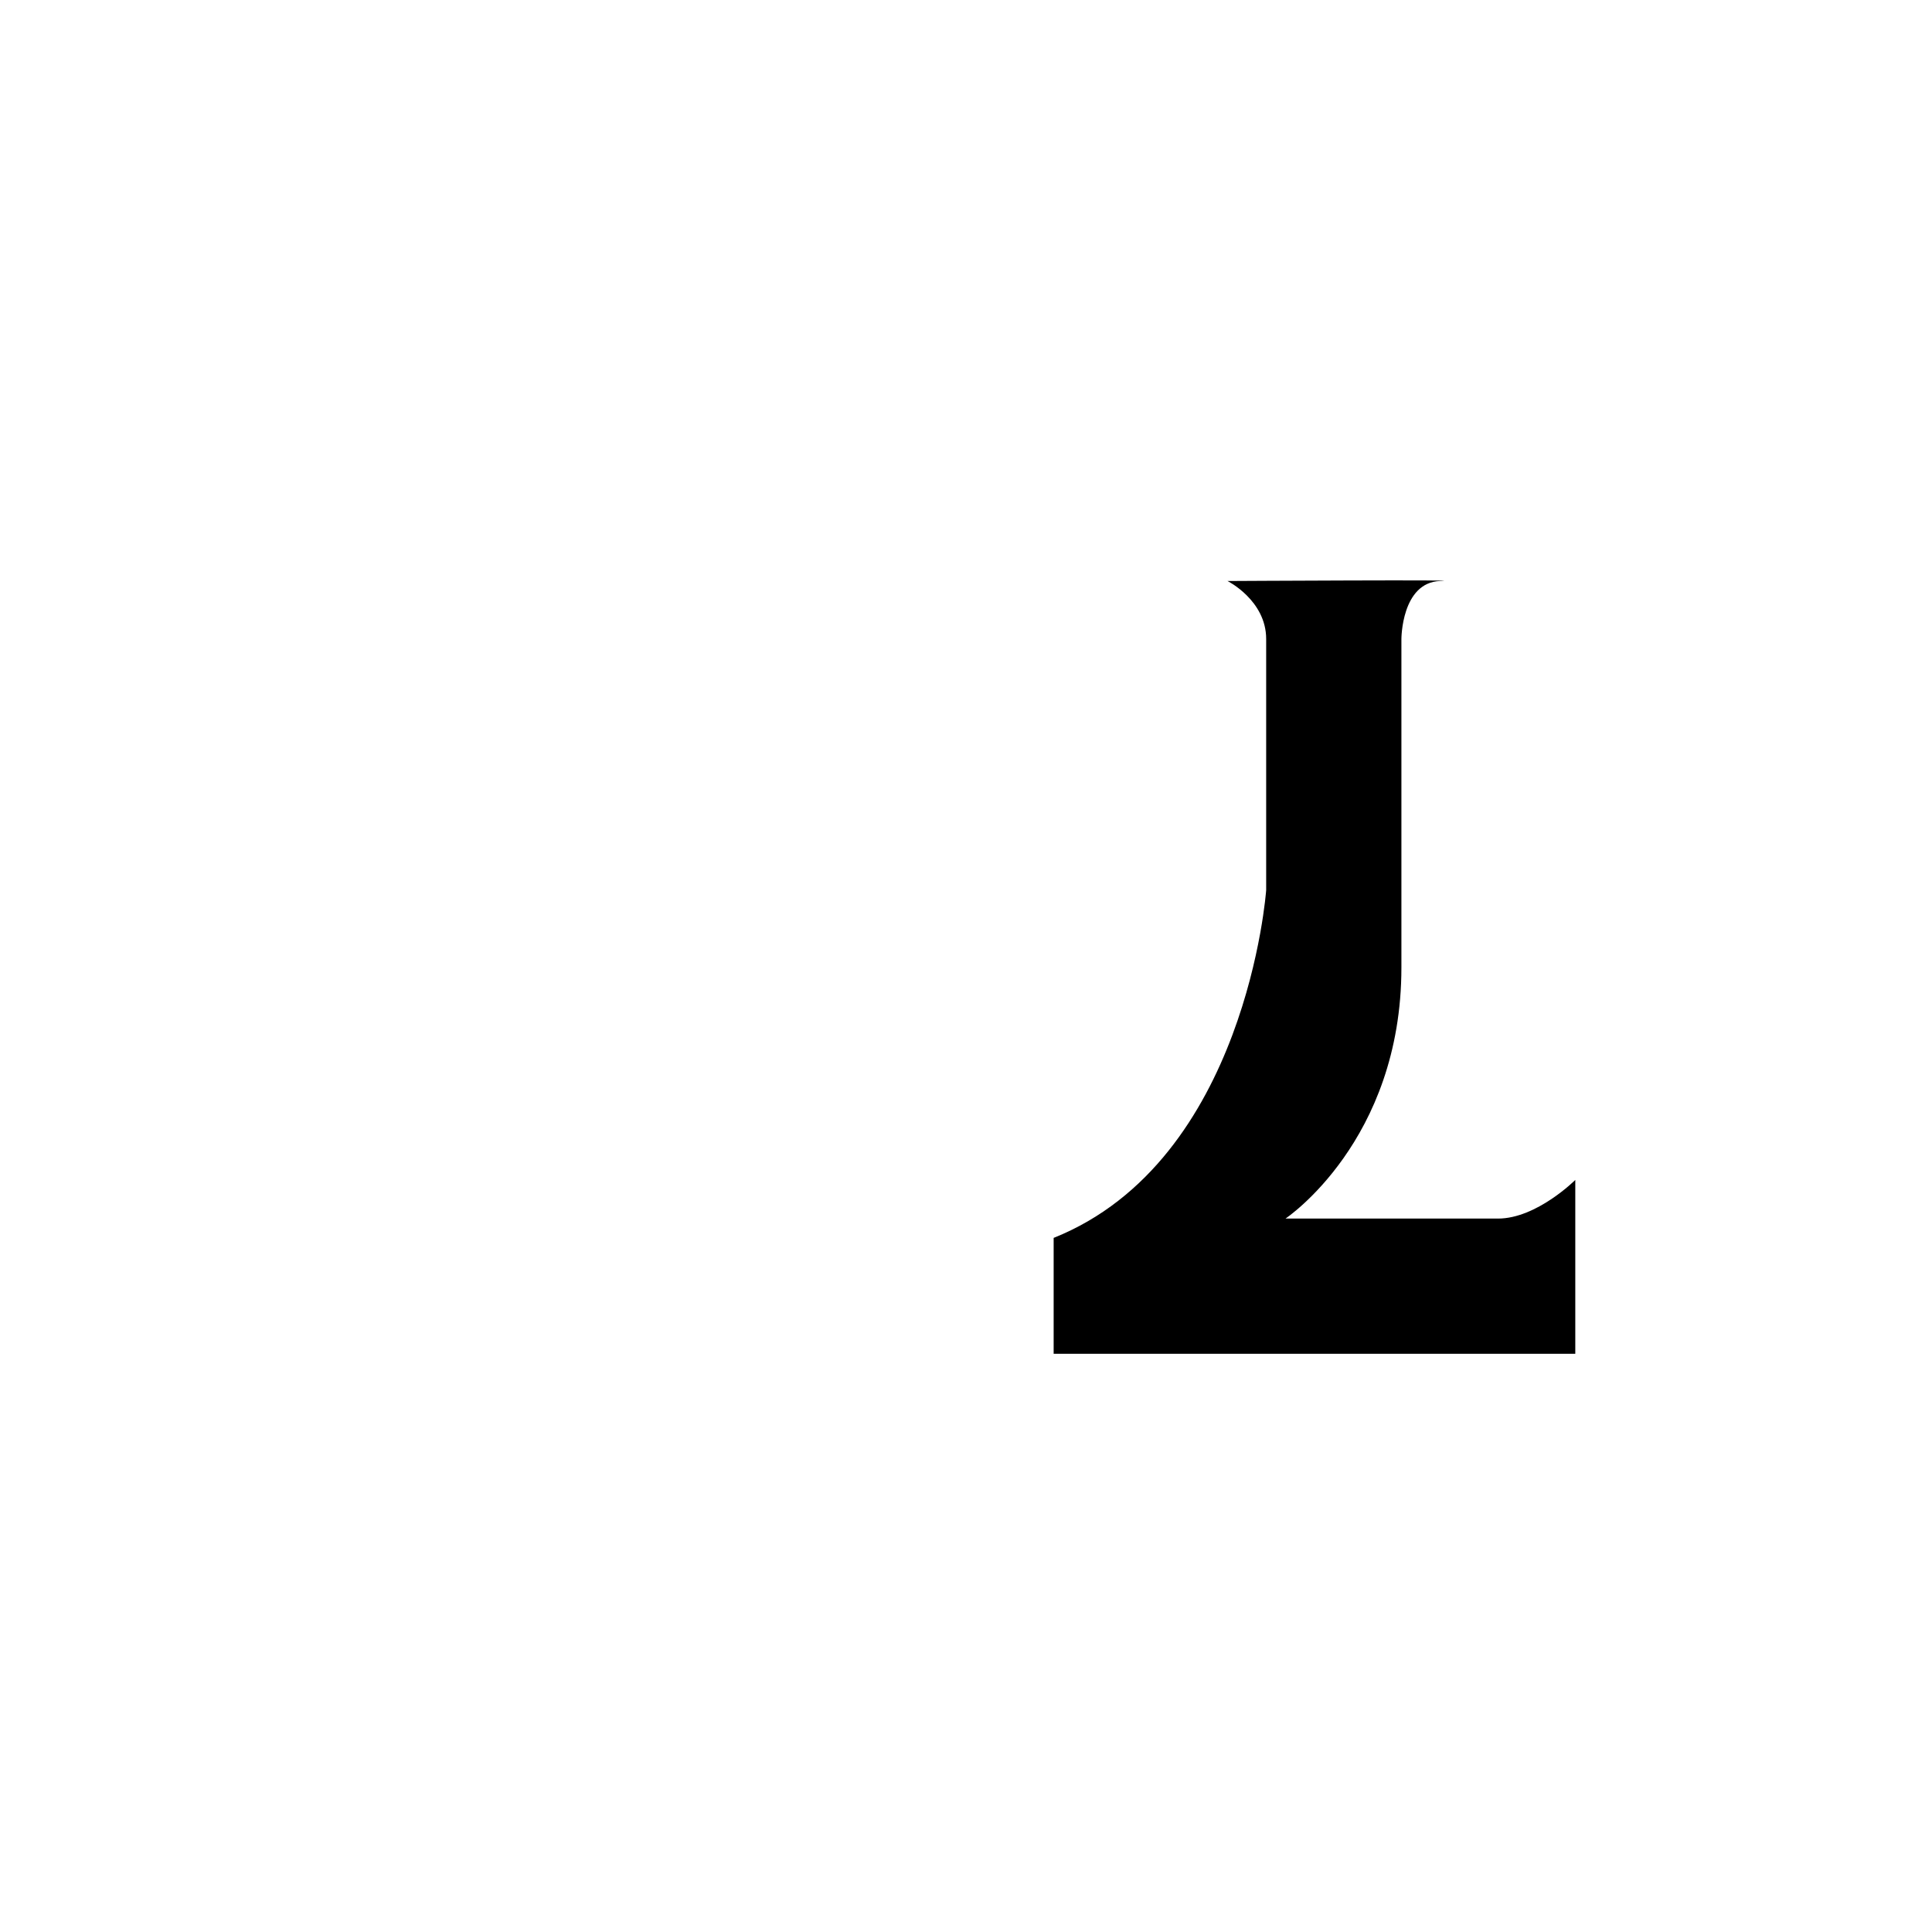
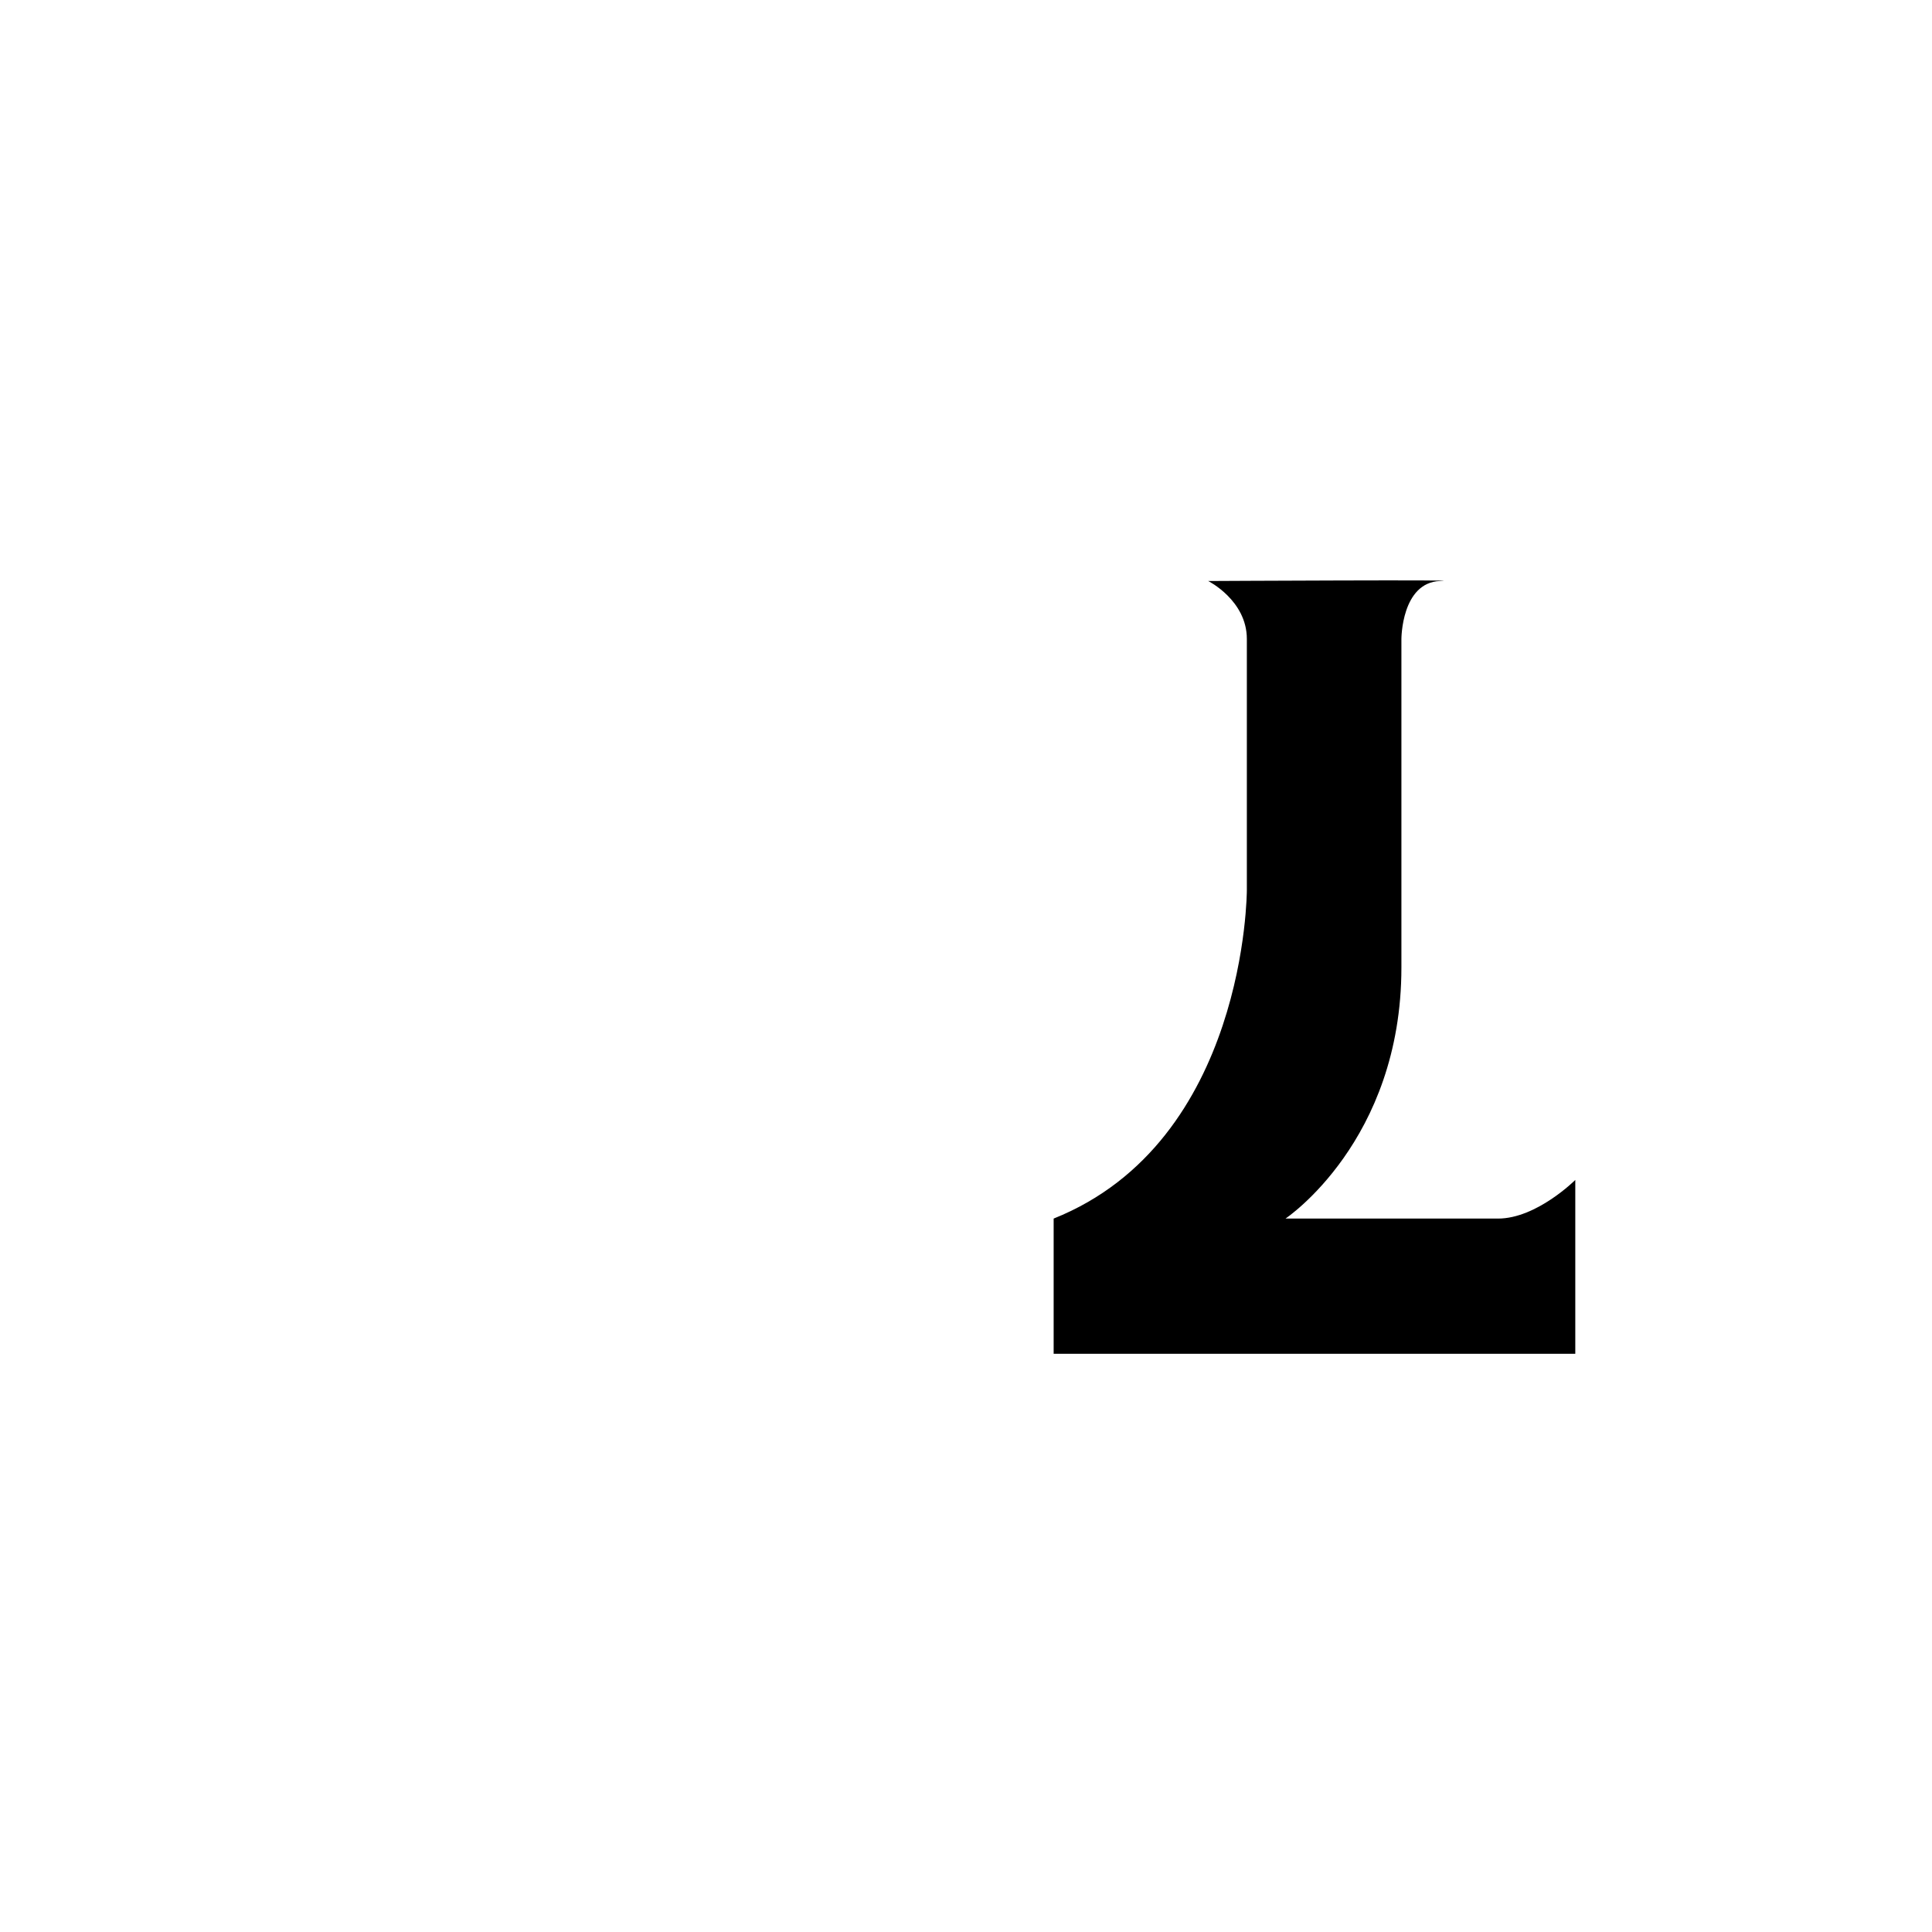
<svg xmlns="http://www.w3.org/2000/svg" id="_完成" data-name="完成" width="1000" height="1000" viewBox="0 0 1000 1000">
-   <path d="M635.367,300.733s20,10,20,30v130s-10,140-110,180v60h270v-90s-20,20-40,20h-110s60-40,60-130v-170s0-29.267,20-30-110,0-110,0Z" />
+   <path d="M625.367,300.733s20,10,20,30v130s0,130-100,170v70h270v-90s-20,20-40,20h-110s60-40,60-130v-170s0-29.267,20-30-120,0-120,0Z" />
</svg>
